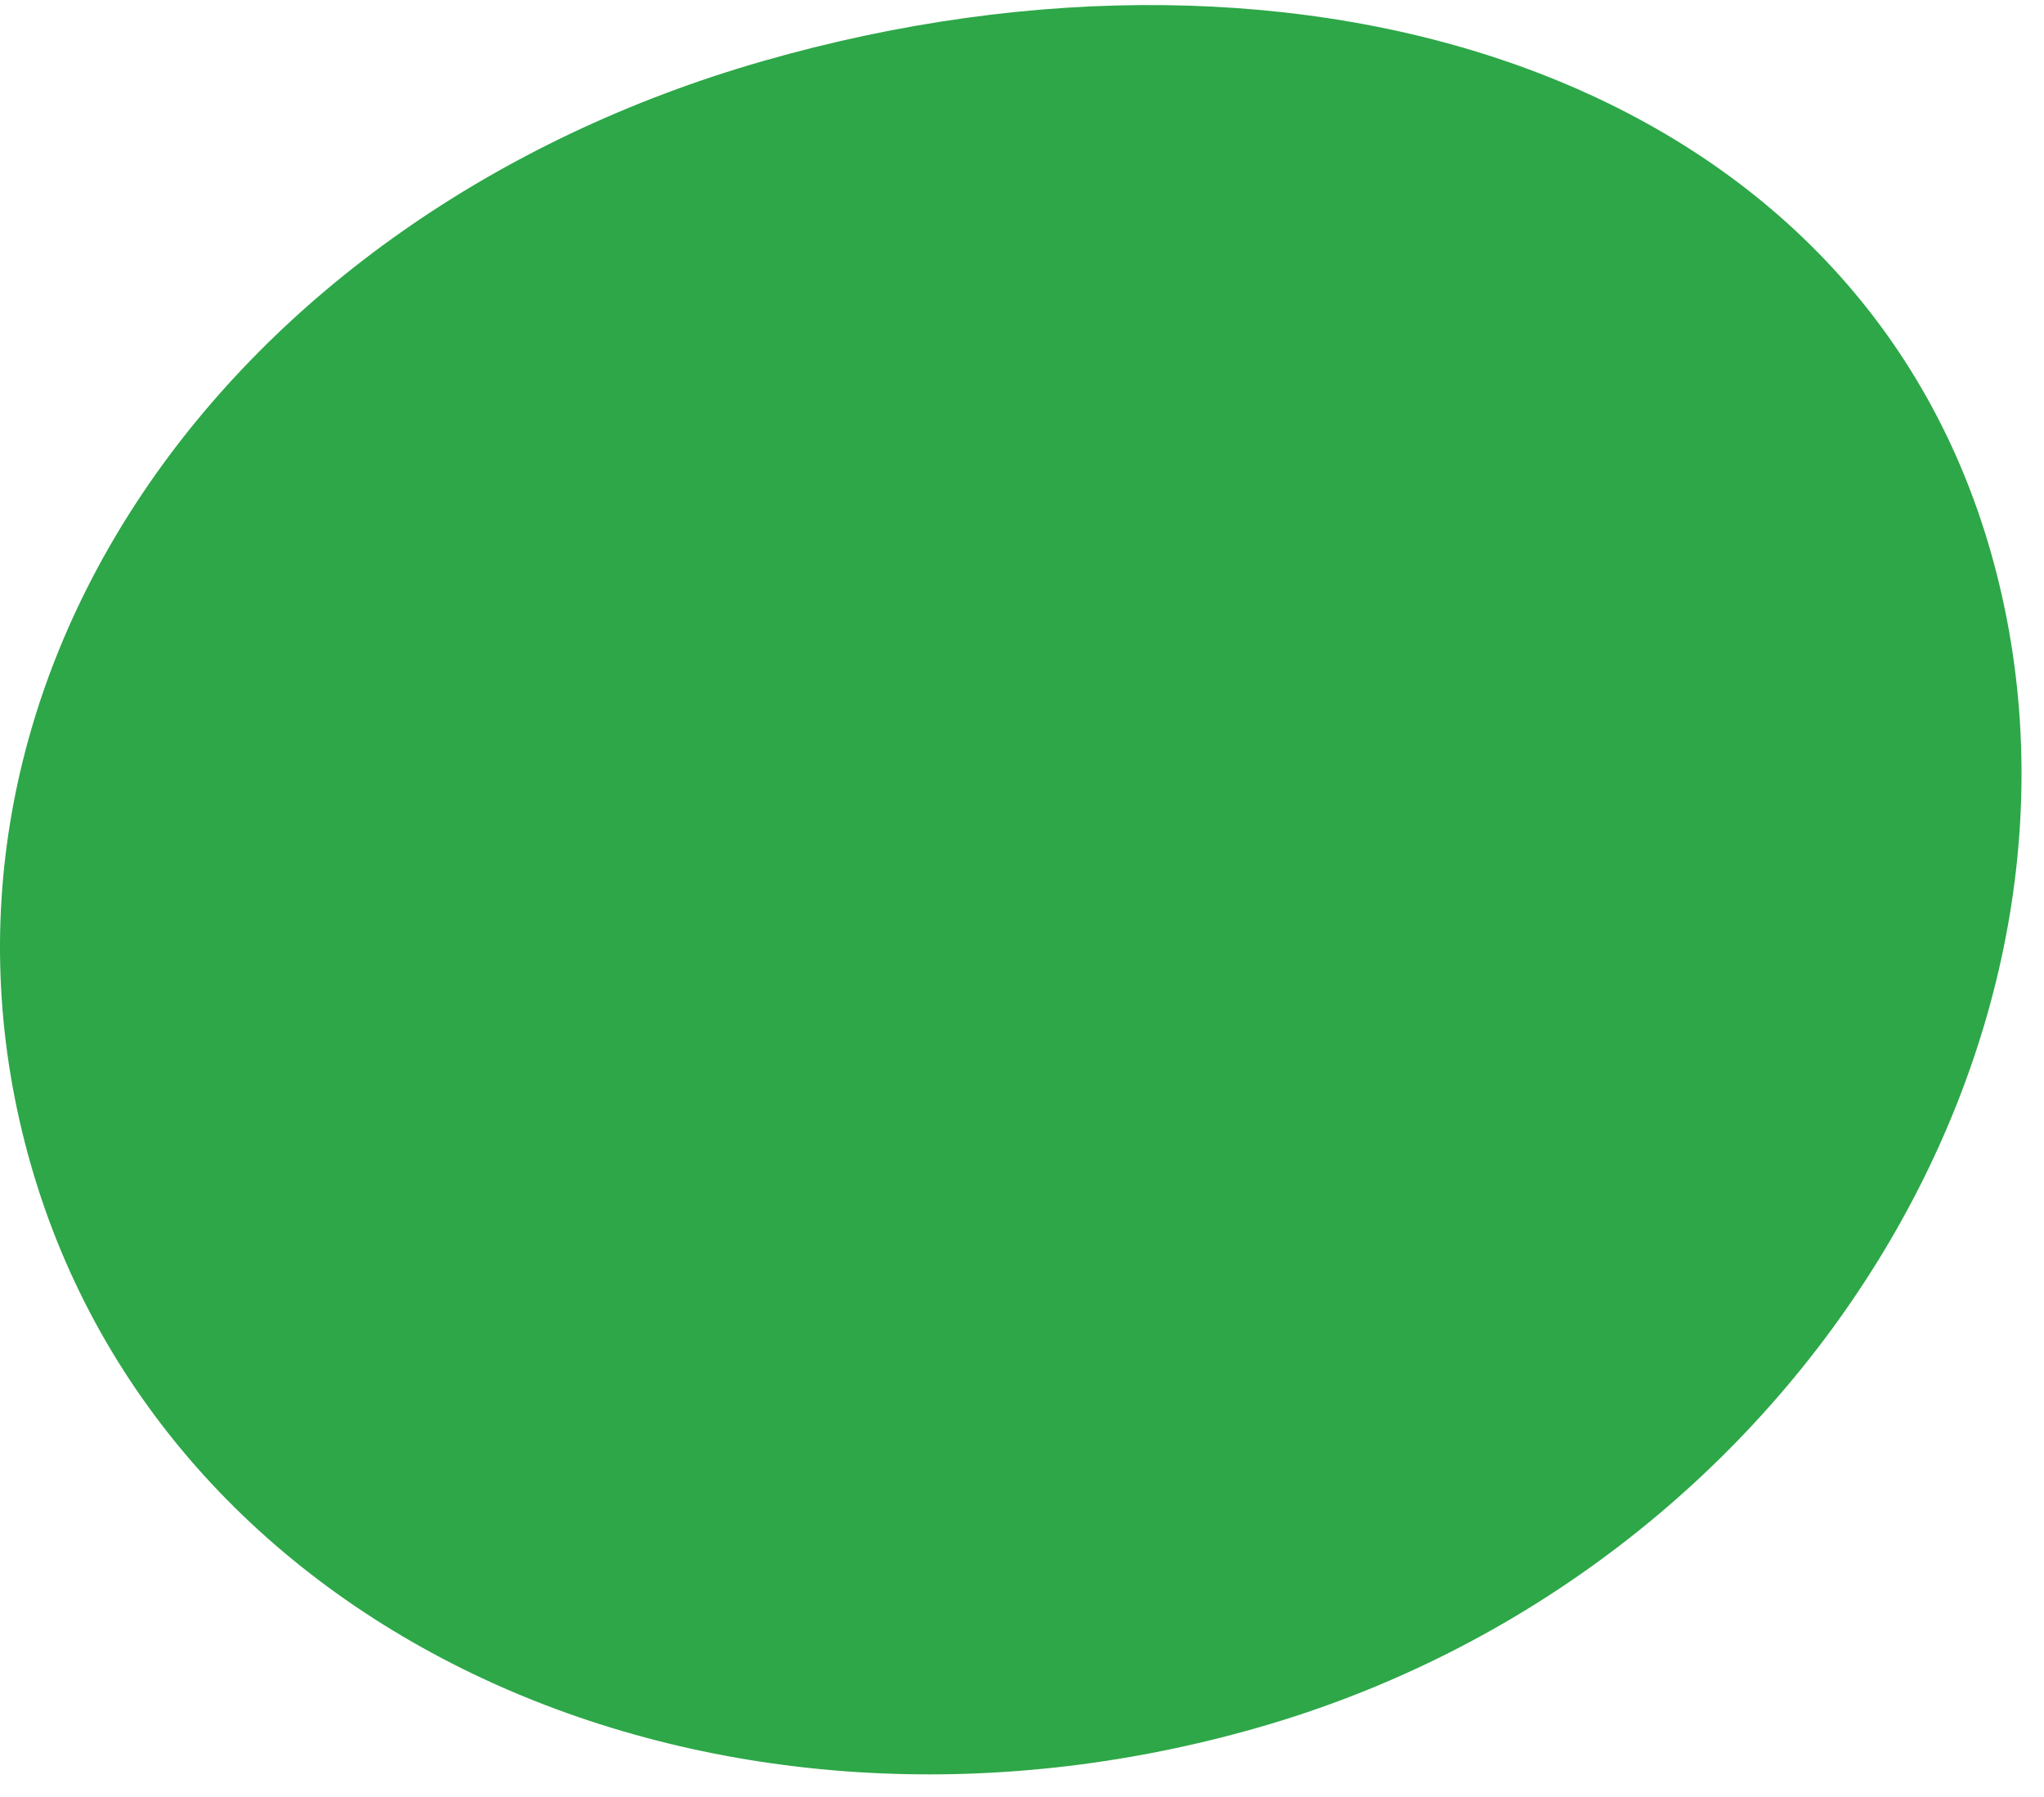
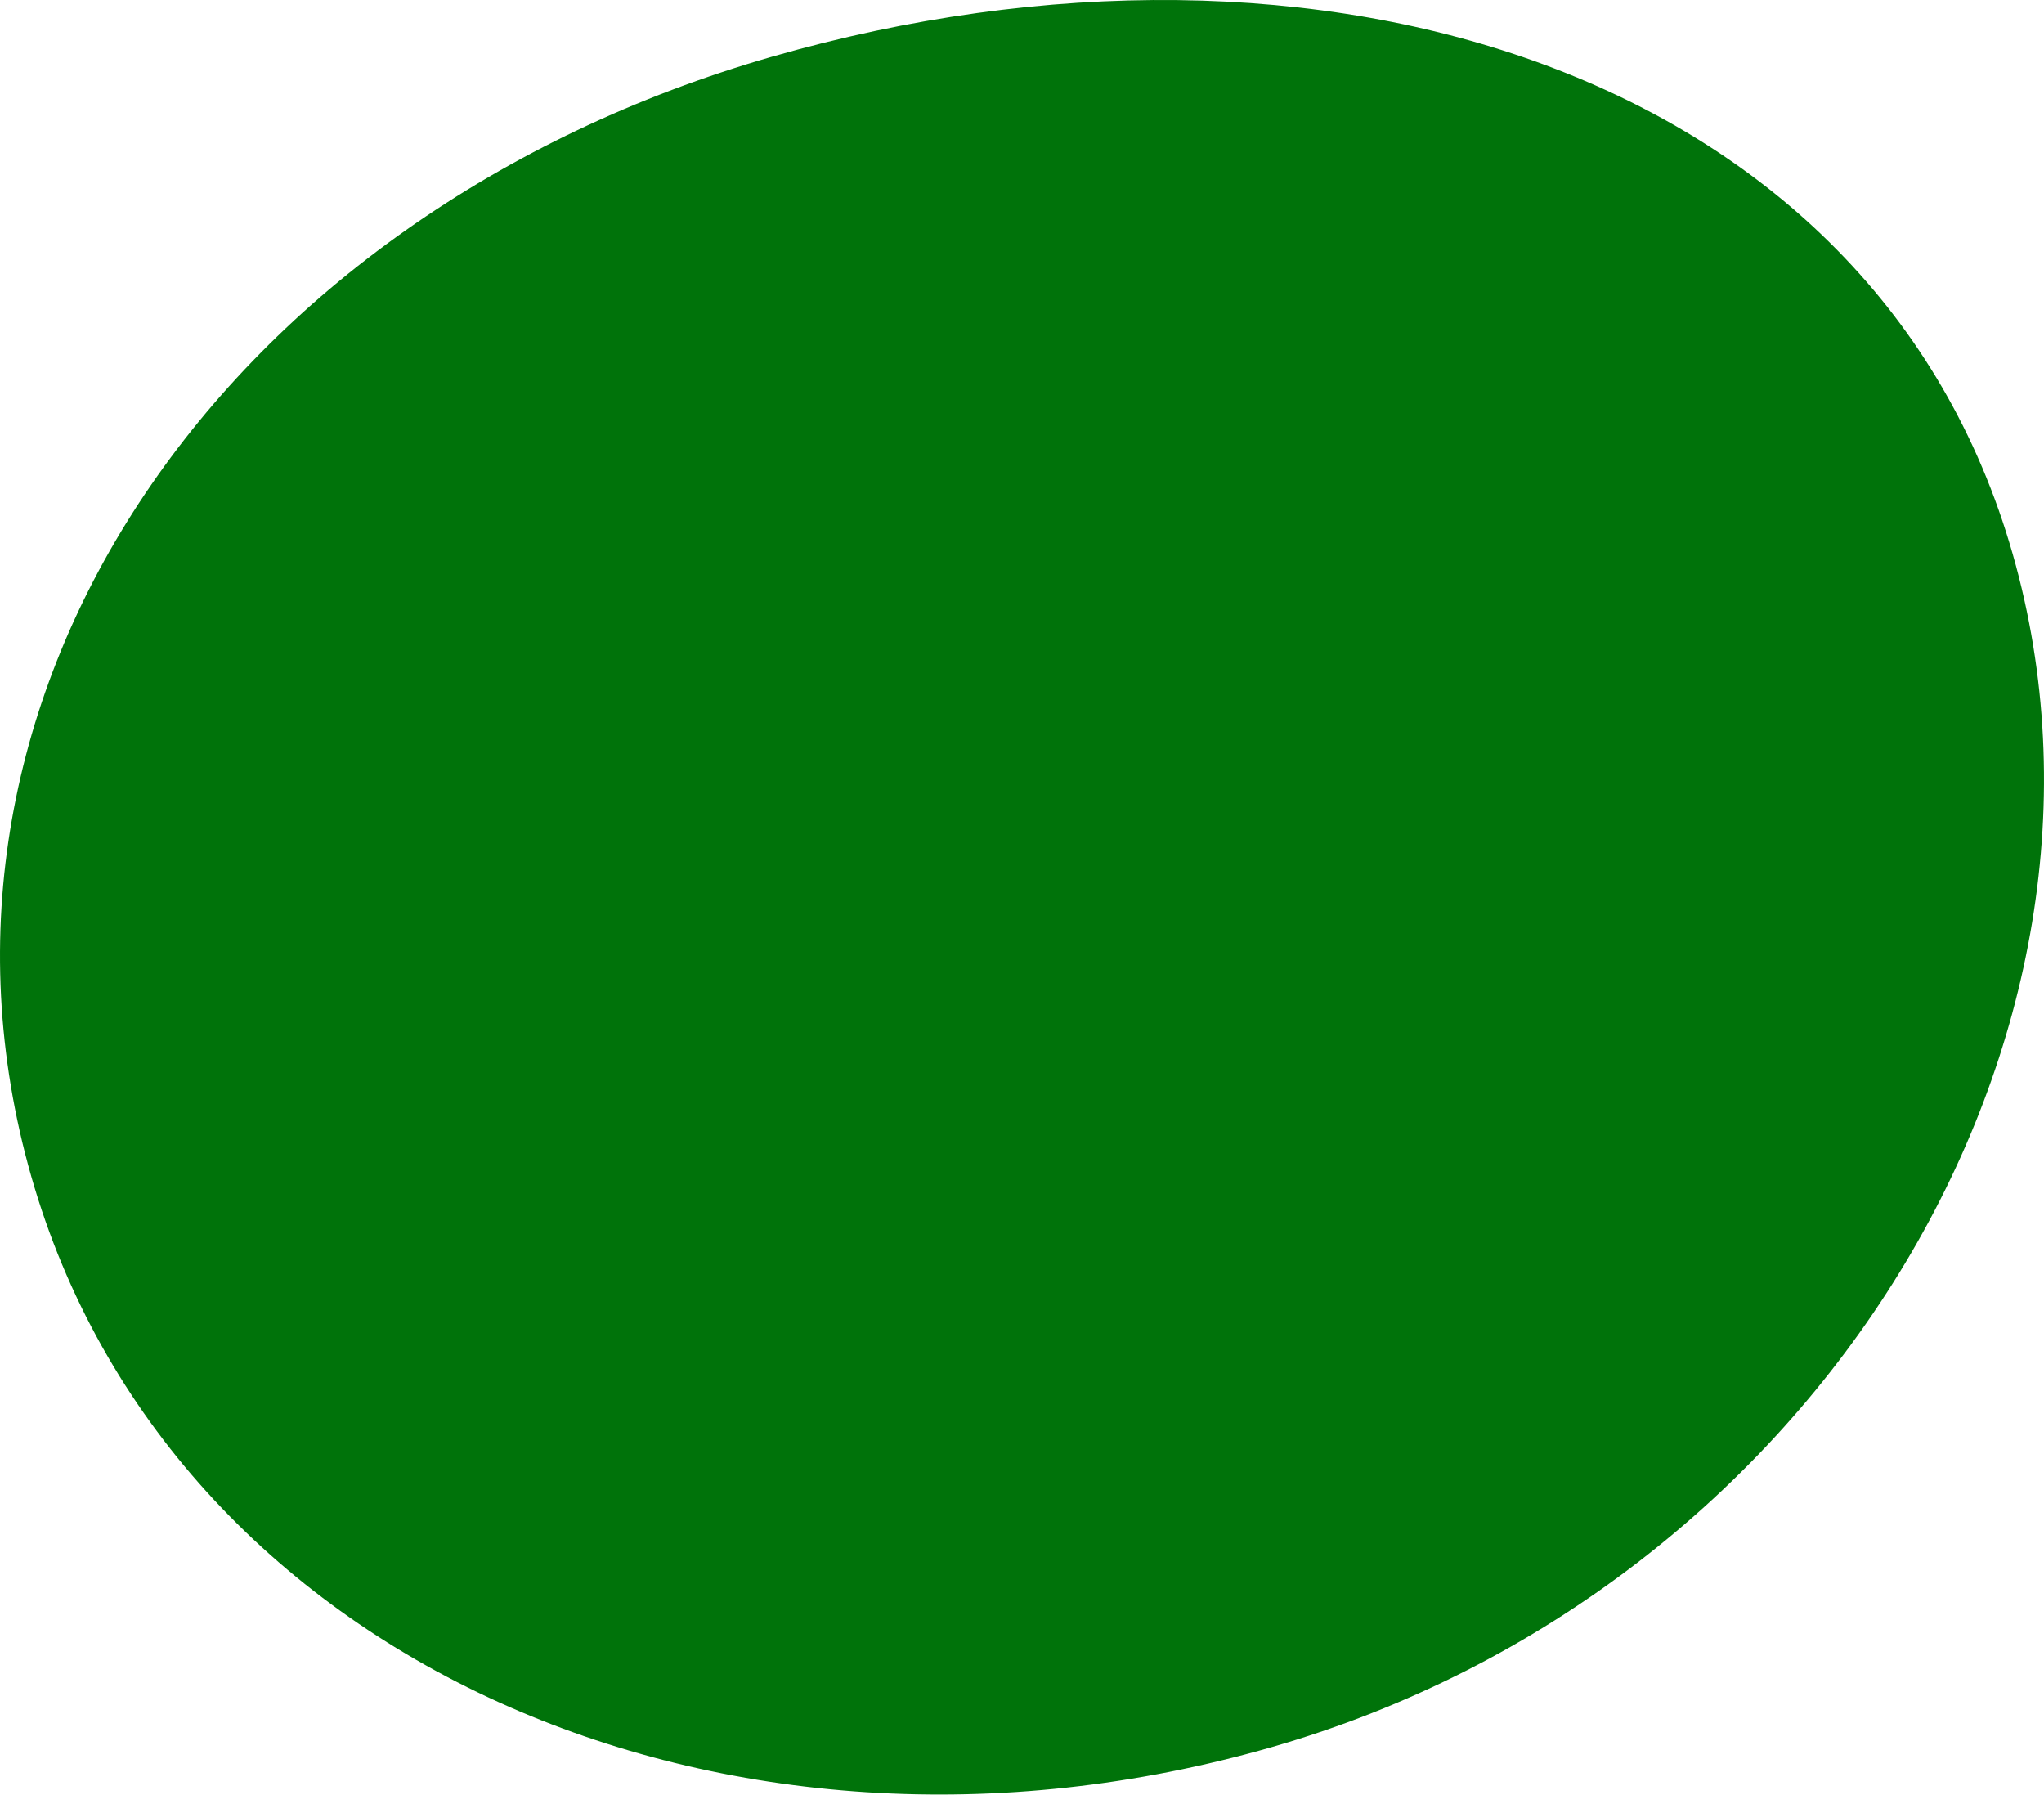
- <svg xmlns="http://www.w3.org/2000/svg" xmlns:xlink="http://www.w3.org/1999/xlink" version="1.1" x="0px" y="0px" width="91px" height="80px" viewBox="9 0.775 91 80" overflow="visible" enable-background="new 9 0.775 91 80" xml:space="preserve">
-   <defs>
- </defs>
-   <g>
-     <defs>
-       <rect id="SVGID_1_" width="108" height="80.775" />
-     </defs>
-     <clipPath id="SVGID_2_">
-       <use xlink:href="#SVGID_1_" overflow="visible" />
-     </clipPath>
-     <path clip-path="url(#SVGID_2_)" fill="#2DA748" d="M97.623,25.324c6.077,21.223-8.529,45.467-32.625,52.37   c-24.087,6.899-48.537-3.838-54.621-25.051C4.3,31.427,18.909,10.386,42.999,3.486C67.094-3.419,91.551,4.123,97.623,25.324" />
-   </g>
+ <svg xmlns="http://www.w3.org/2000/svg" version="1.2" baseProfile="tiny" id="Layer_1" x="0px" y="0px" width="90em" height="79em" viewBox="0 0 90 79" overflow="inherit" xml:space="preserve">
+   <path fill="#00730A" d="M33.999,2.493C9.909,9.413-4.7,30.513,1.377,51.79c6.084,21.274,30.534,32.042,54.621,25.122  C80.093,69.99,94.7,45.676,88.623,24.393C82.551,3.132,58.094-4.432,33.999,2.493z" />
</svg>
